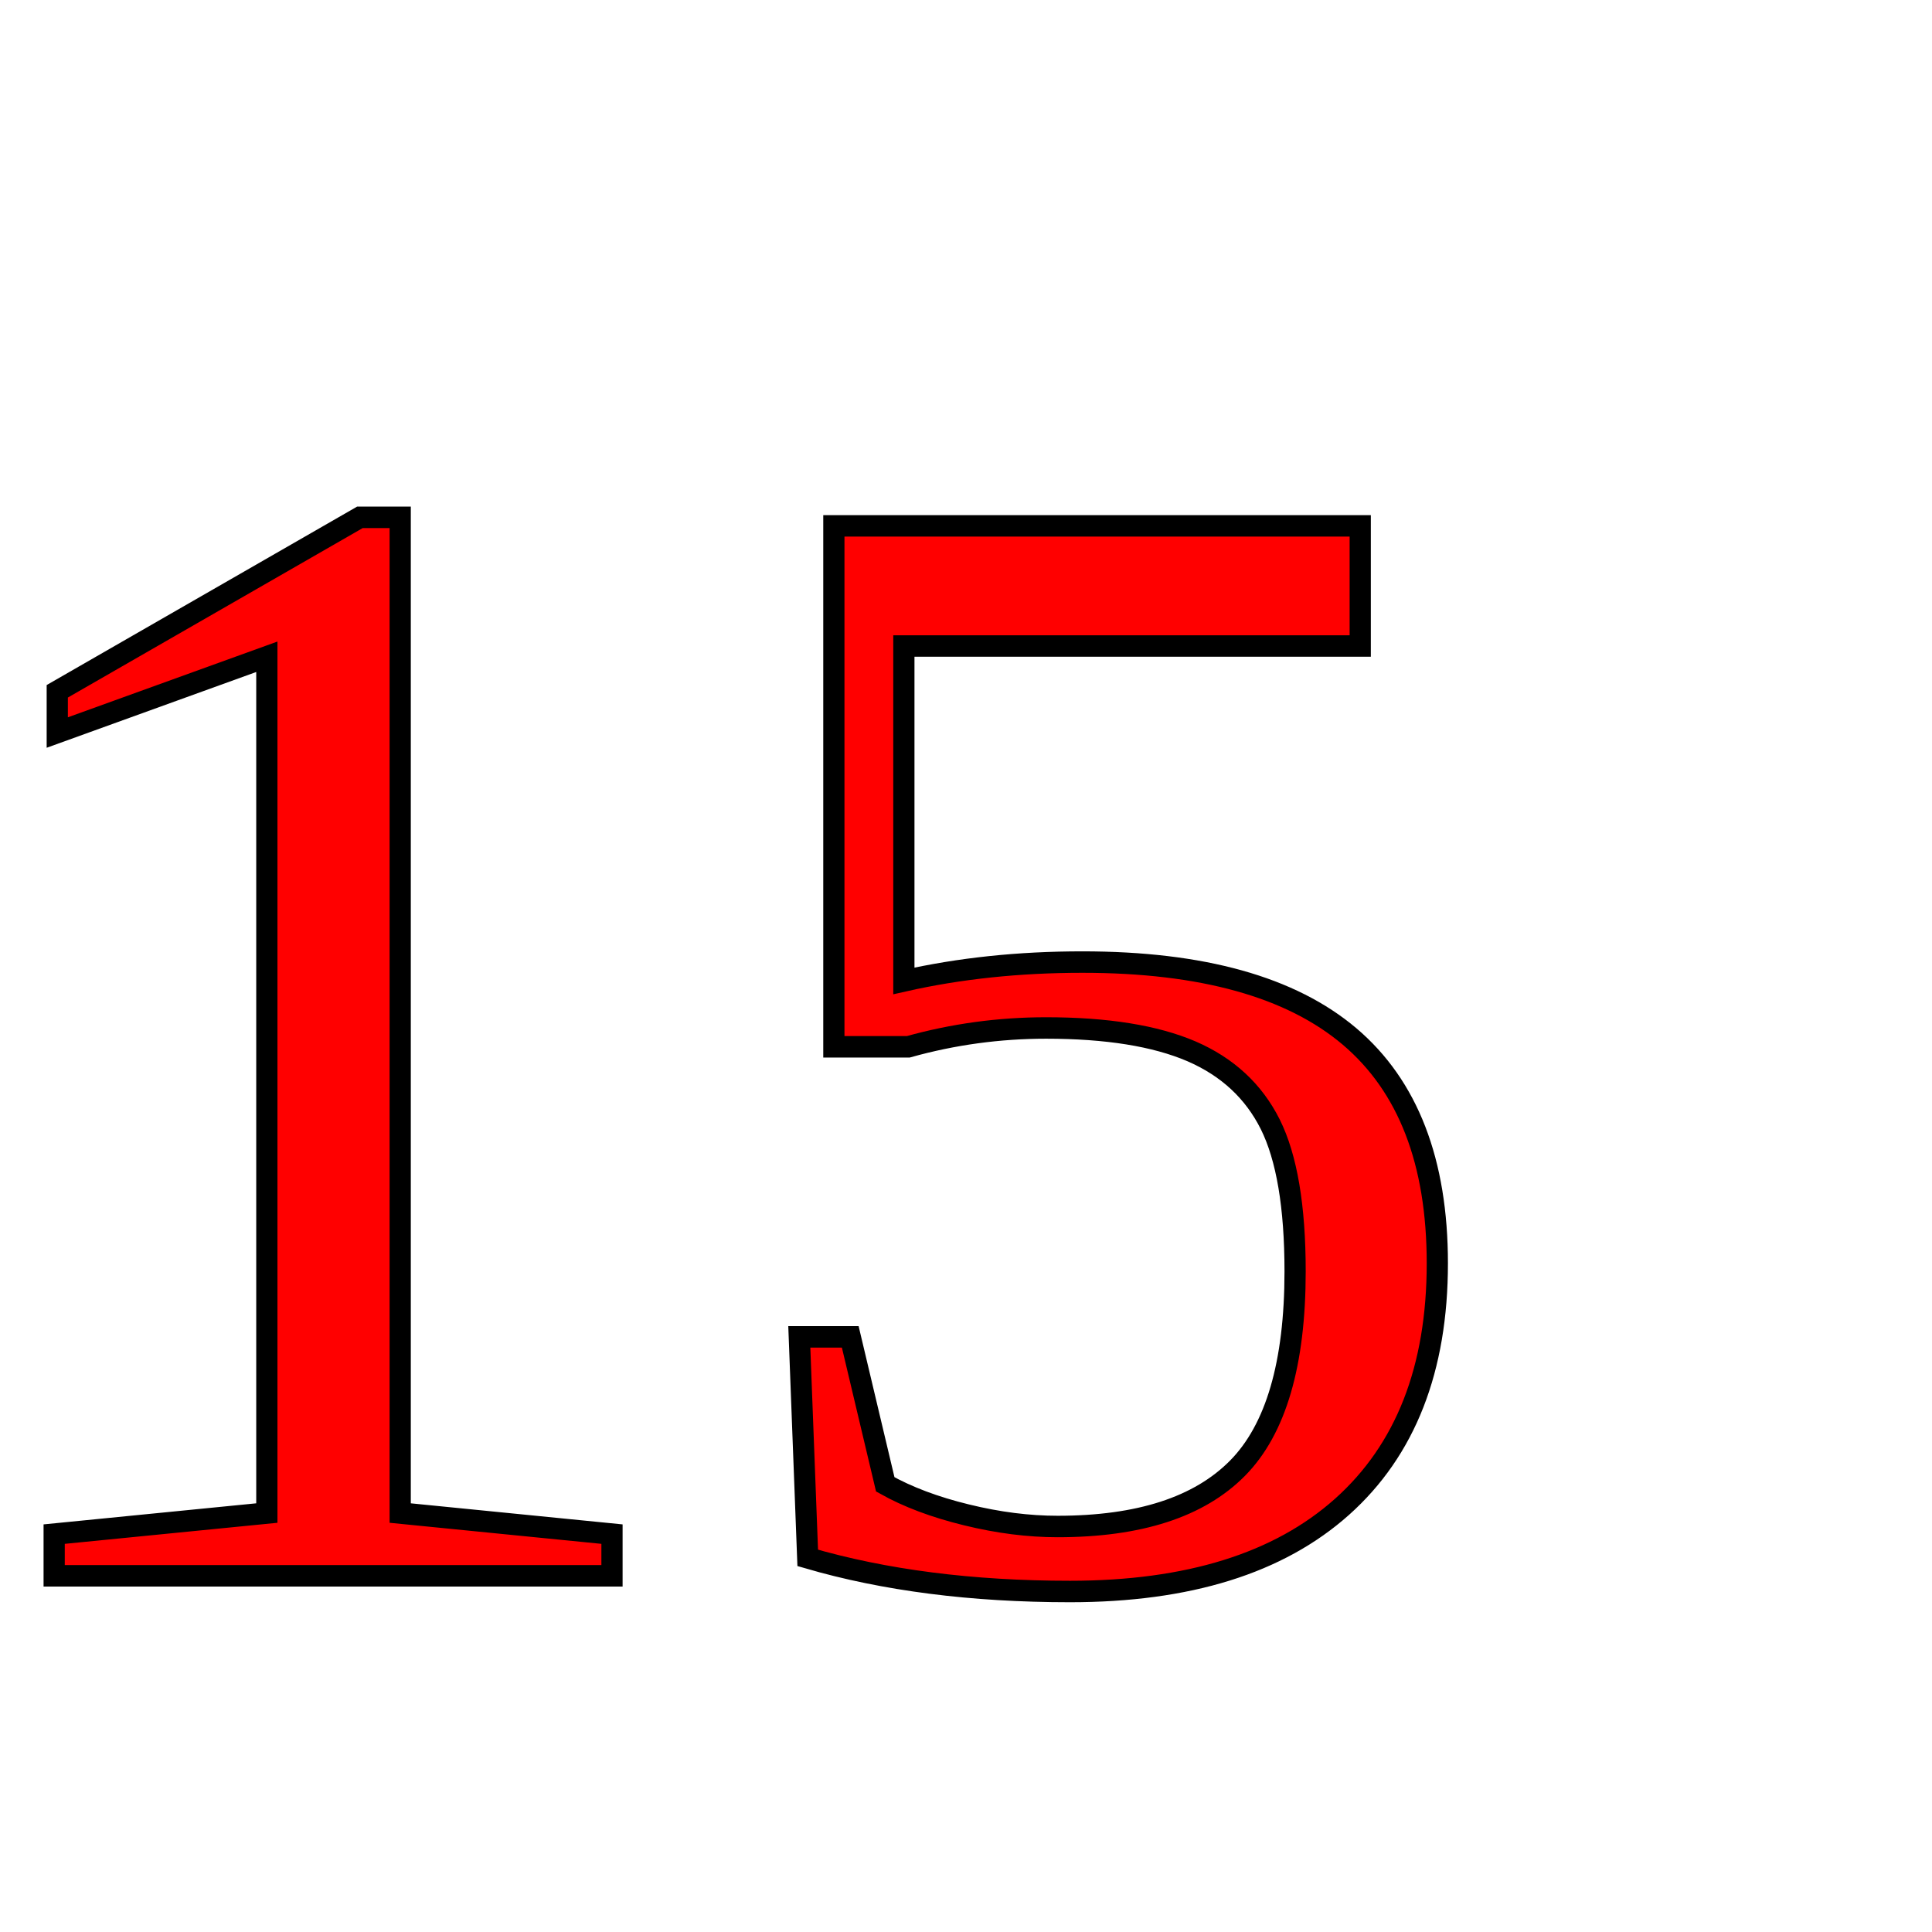
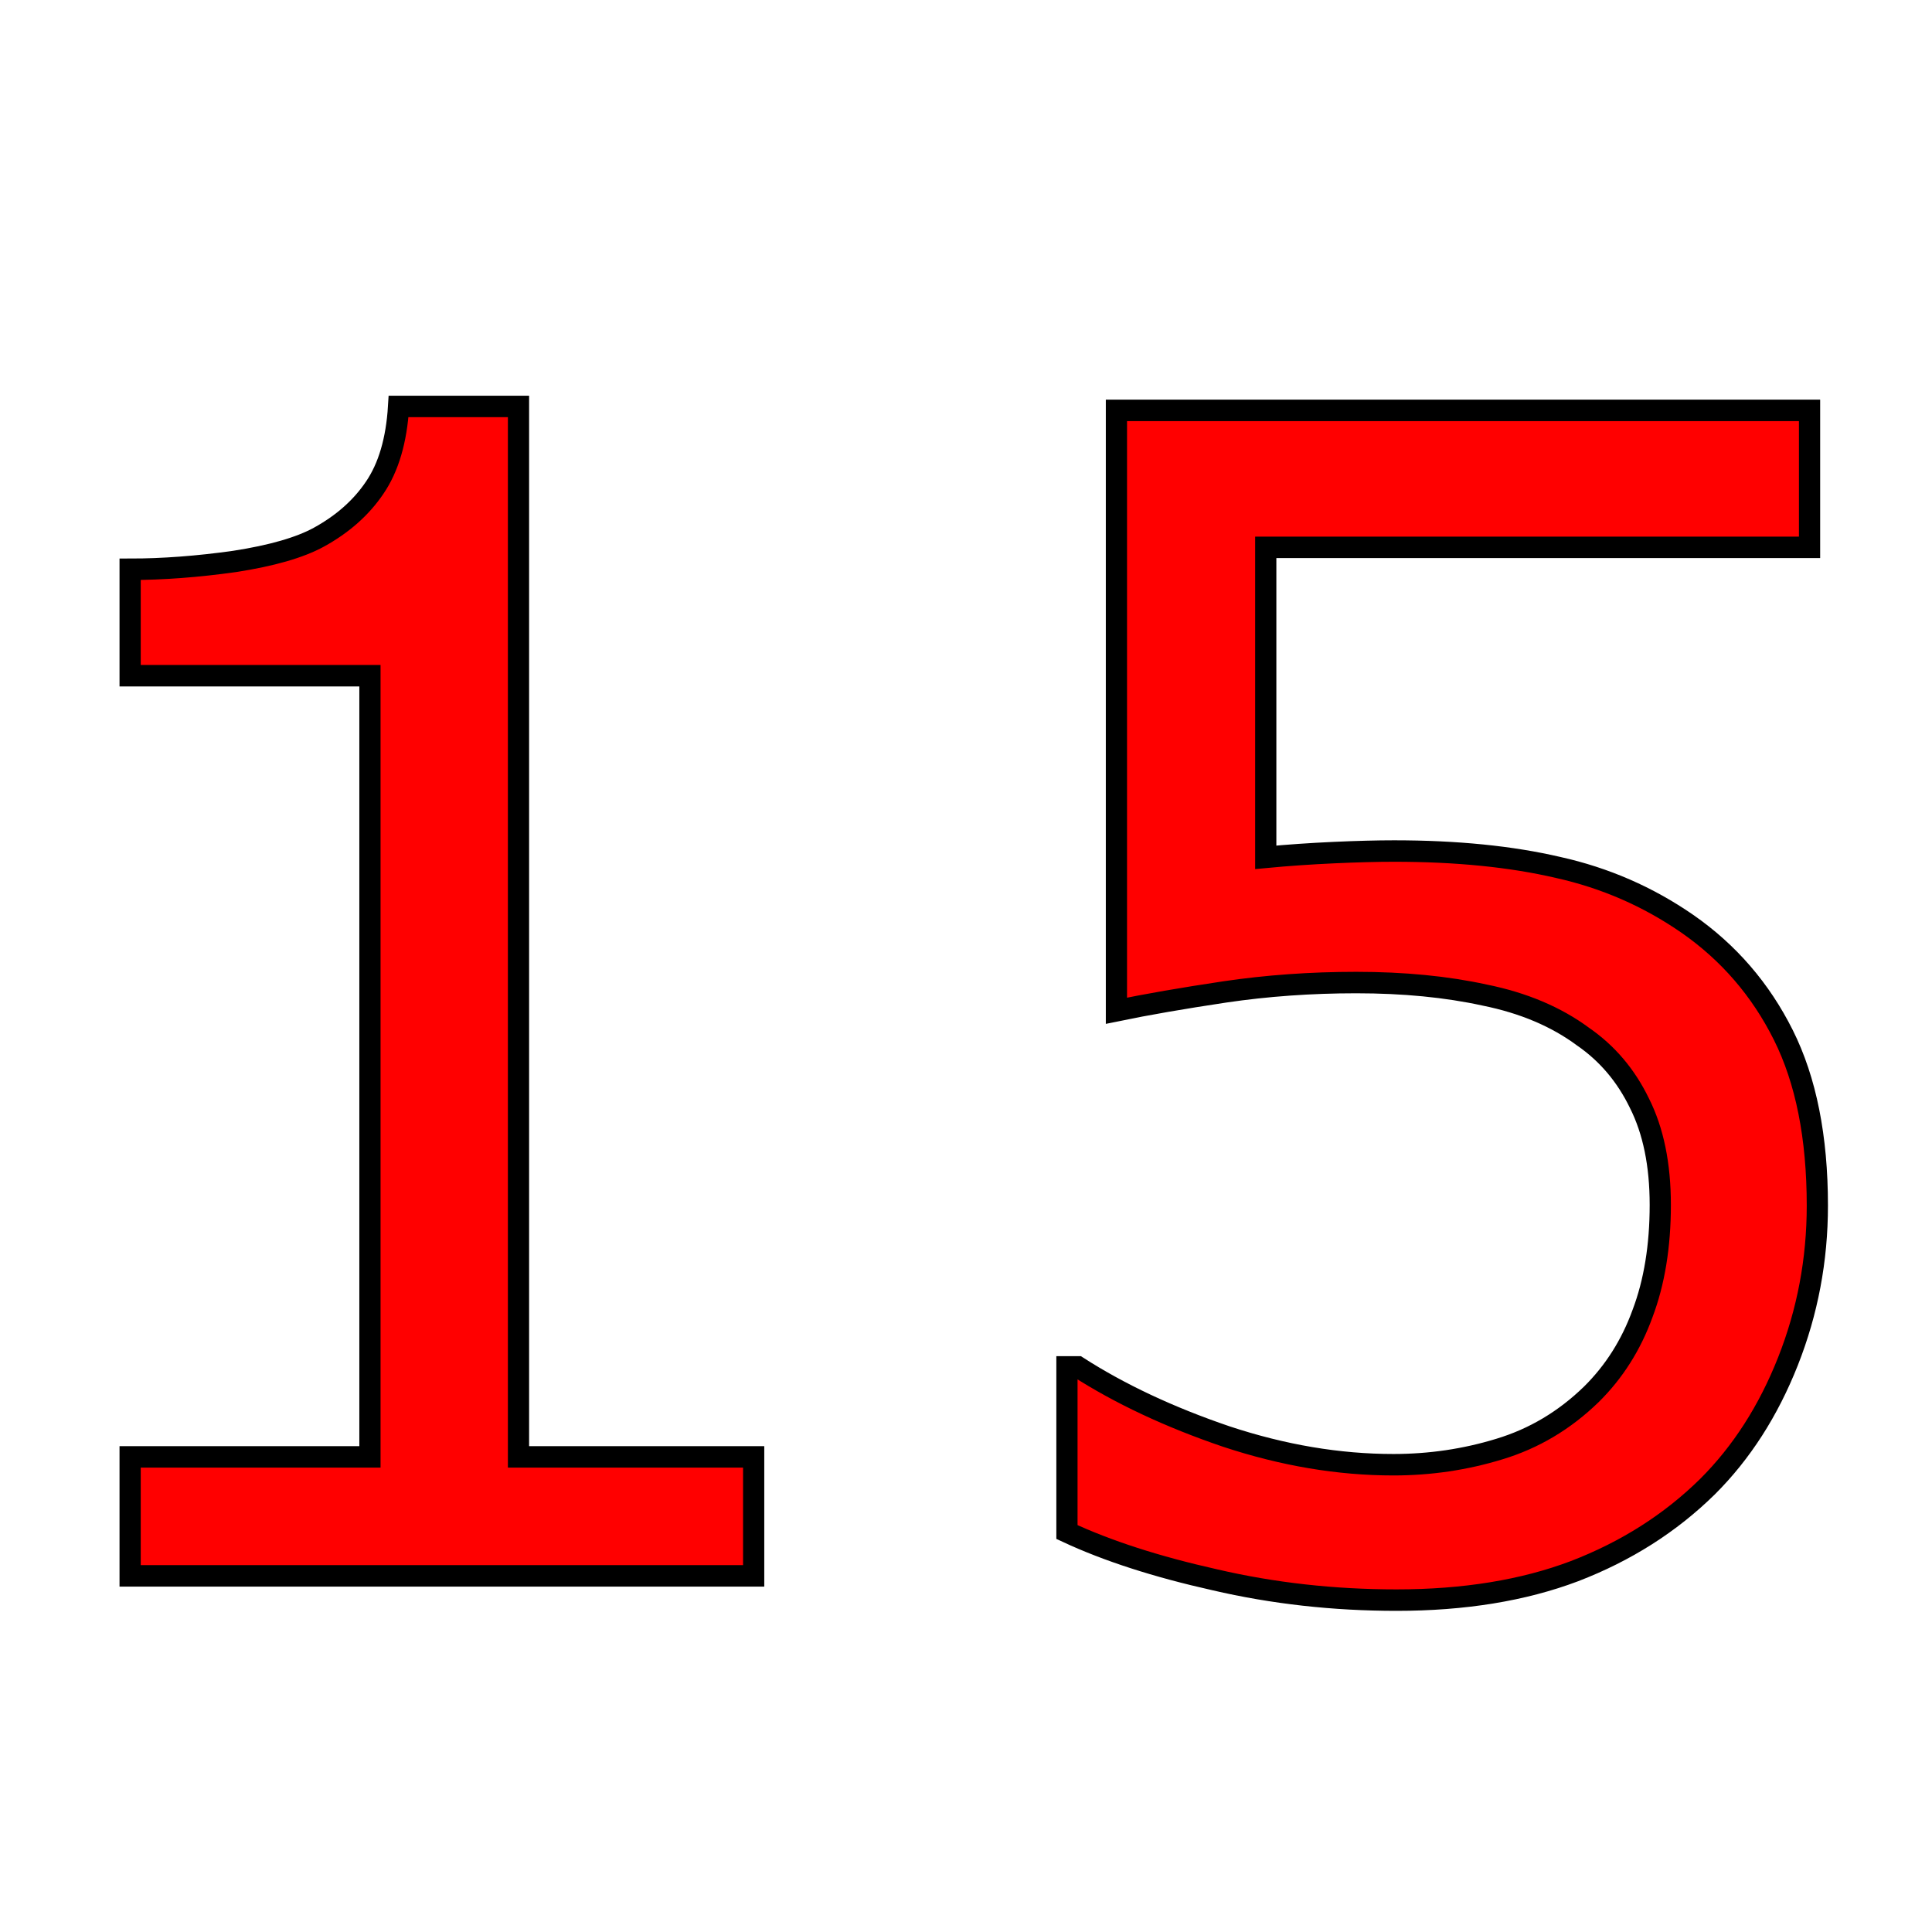
<svg xmlns="http://www.w3.org/2000/svg" width="256" height="256" viewBox="0 0 67.733 67.733" version="1.1" id="svg1">
+   <defs id="defs1" />
  <g id="layer1">
-     <text xml:space="preserve" style="font-size:55.871px;text-align:start;writing-mode:lr-tb;direction:ltr;text-anchor:start;fill:#ff0000;stroke-width:0.748" x="-2.995" y="54.924" id="text5" stroke="black" transform="scale(0.9941405,1.005894)">
-       <tspan id="tspan5" style="fill:#ff0000;stroke-width:0.748" x="-2.995" y="54.924">15</tspan>
-     </text>
+     <path d="M 26.578,54.924 H 4.589 V 50.777 H 13.046 V 23.551 H 4.589 v -3.71 q 1.719,0 3.683,-0.273 1.964,-0.3 2.974,-0.846 1.255,-0.682 1.964,-1.719 0.737,-1.064 0.846,-2.837 h 4.229 v 36.611 h 8.293 z M 64.089,42.02 q 0,2.837 -1.037,5.429 -1.037,2.592 -2.837,4.365 -1.964,1.91 -4.692,2.946 -2.701,1.009 -6.275,1.009 -3.328,0 -6.411,-0.709 -3.083,-0.682 -5.211,-1.664 v -5.756 h 0.382 q 2.237,1.419 5.238,2.428 3.001,0.982 5.893,0.982 1.937,0 3.737,-0.546 1.828,-0.546 3.246,-1.91 1.2,-1.173 1.801,-2.81 0.627,-1.637 0.627,-3.792 0,-2.101 -0.737,-3.546 -0.709,-1.446 -1.991,-2.319 -1.419,-1.037 -3.465,-1.446 -2.019,-0.436 -4.529,-0.436 -2.401,0 -4.638,0.327 -2.21,0.327 -3.819,0.655 V 14.303 h 24.443 v 4.774 H 44.637 V 29.88 q 1.173,-0.109 2.401,-0.164 1.228,-0.055 2.128,-0.055 3.301,0 5.784,0.573 2.483,0.546 4.556,1.964 2.182,1.5 3.383,3.874 1.2,2.373 1.2,5.947 z" id="text5" style="font-size:55.871px;fill:#ff0000;stroke:#000000;stroke-width:0.748" transform="scale(0.9941405,1.005894)" aria-label="15" />
  </g>
</svg>
